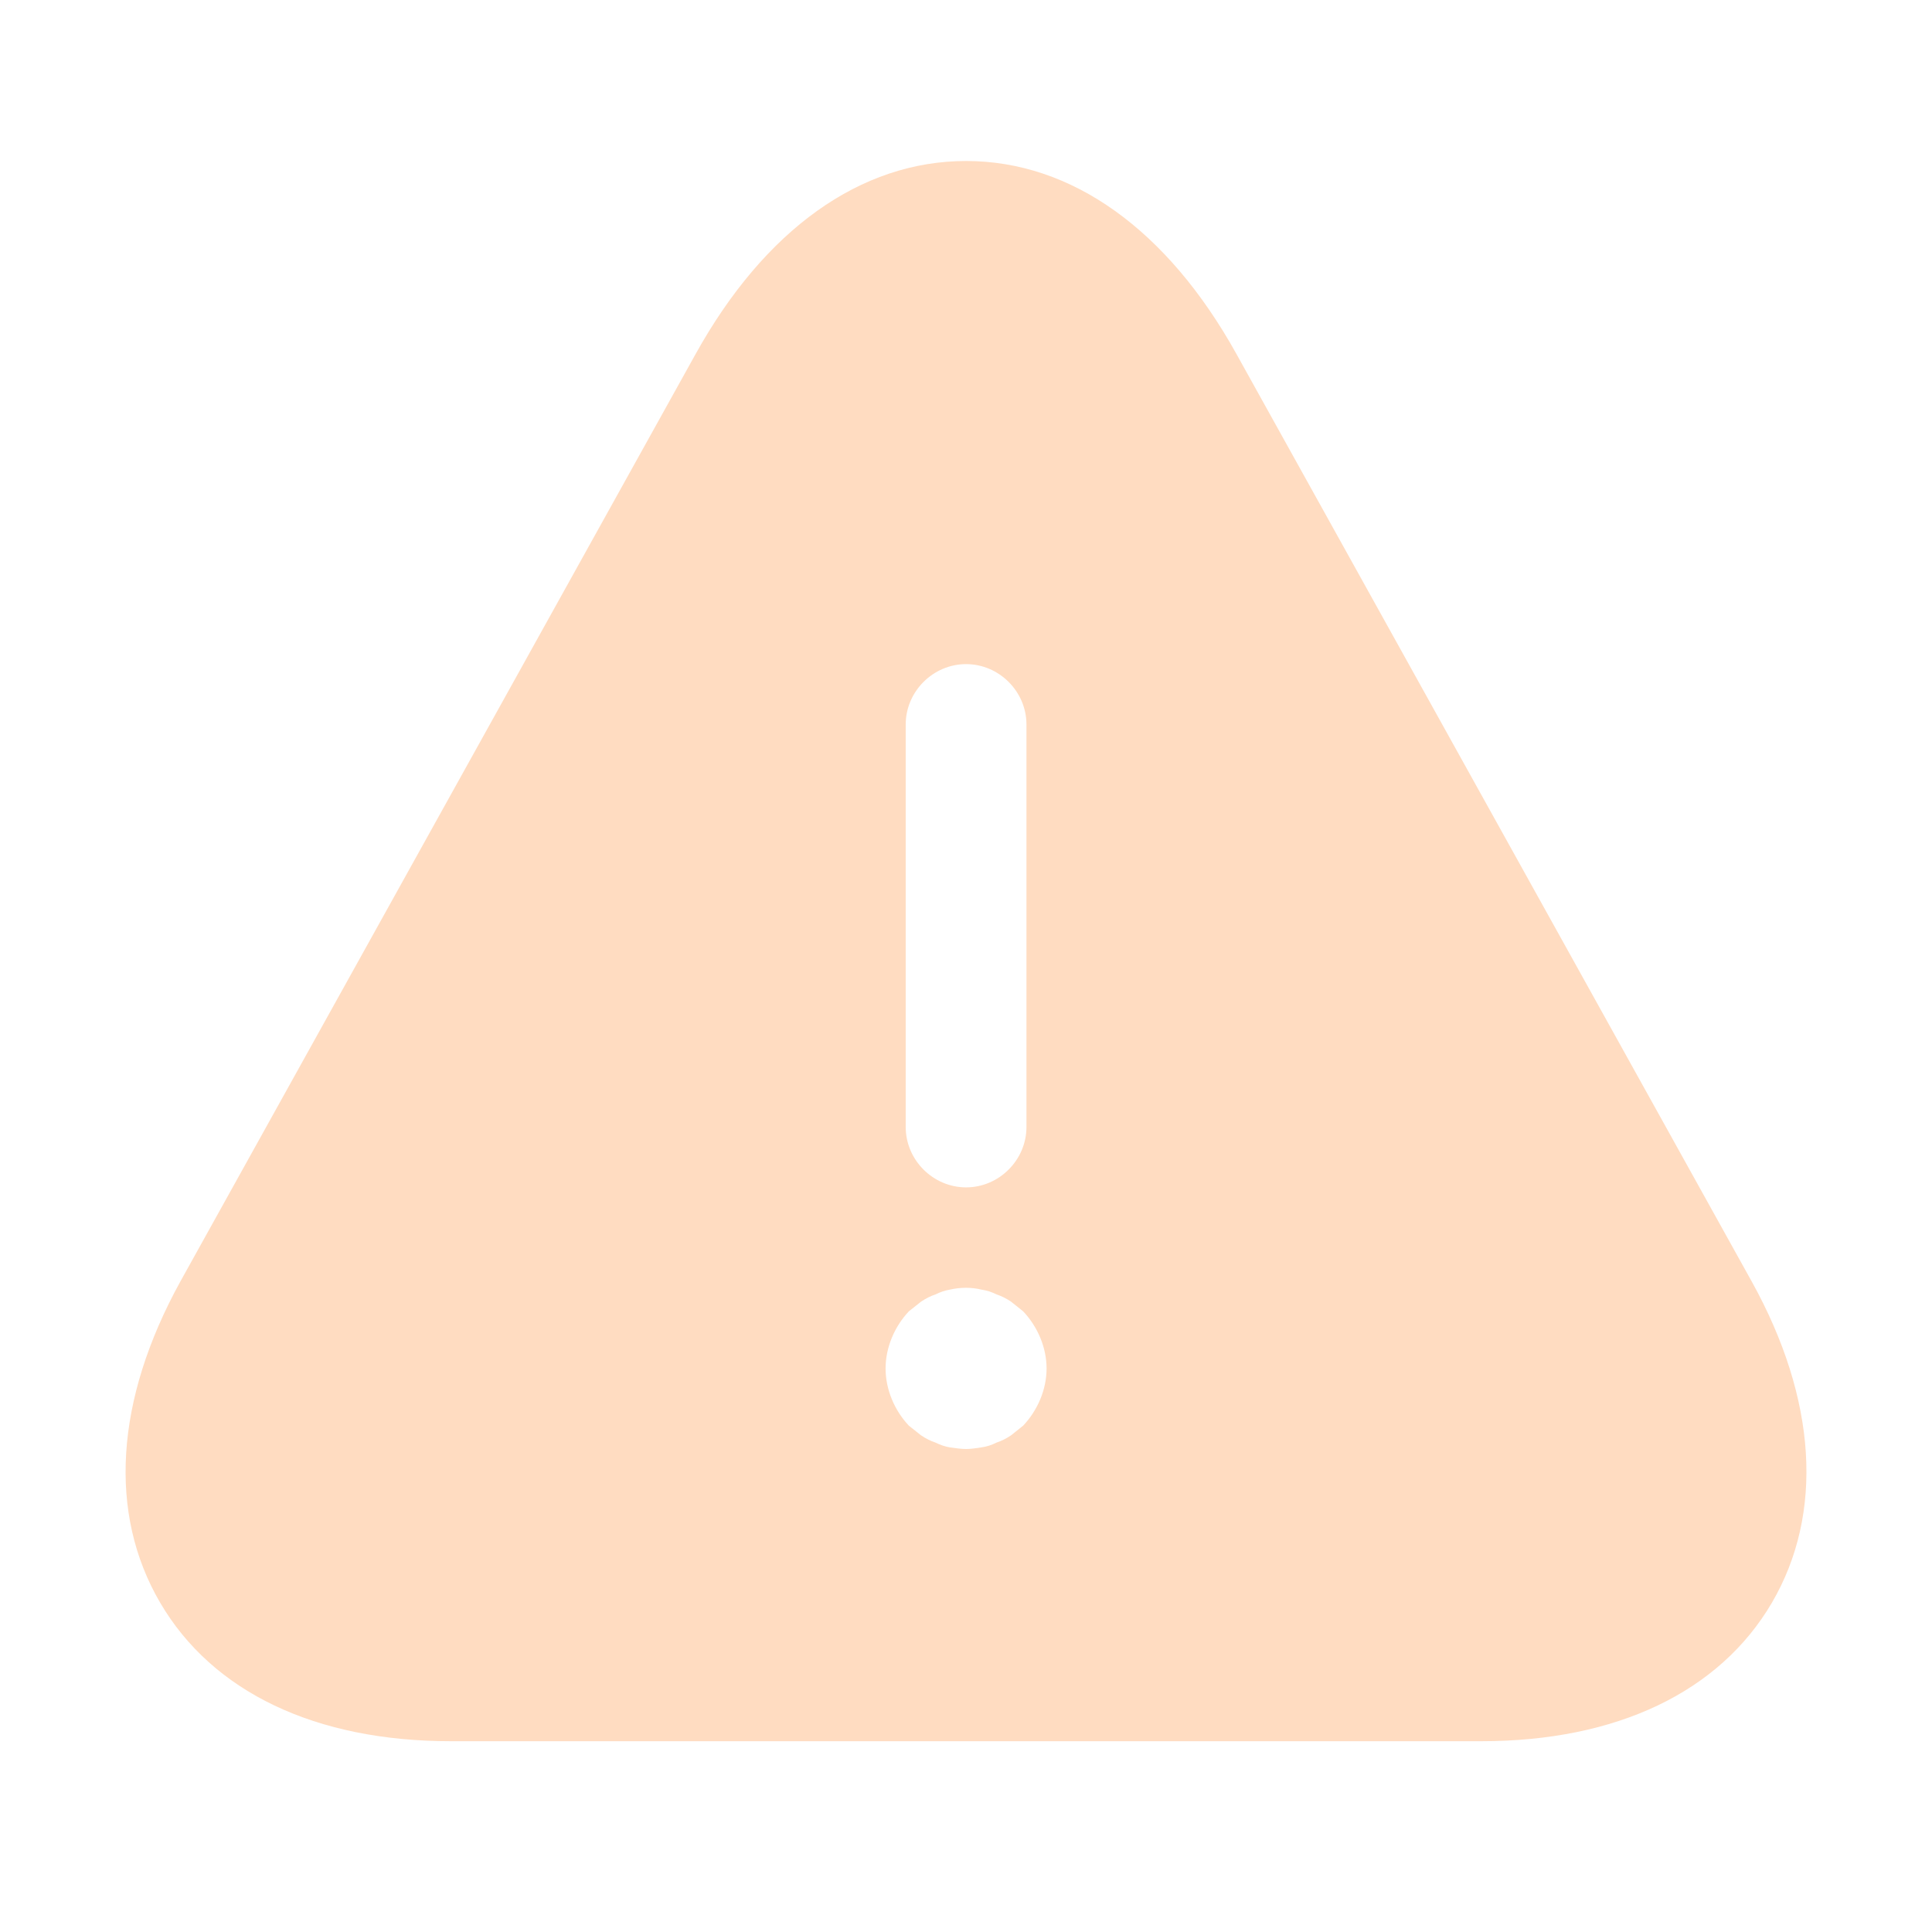
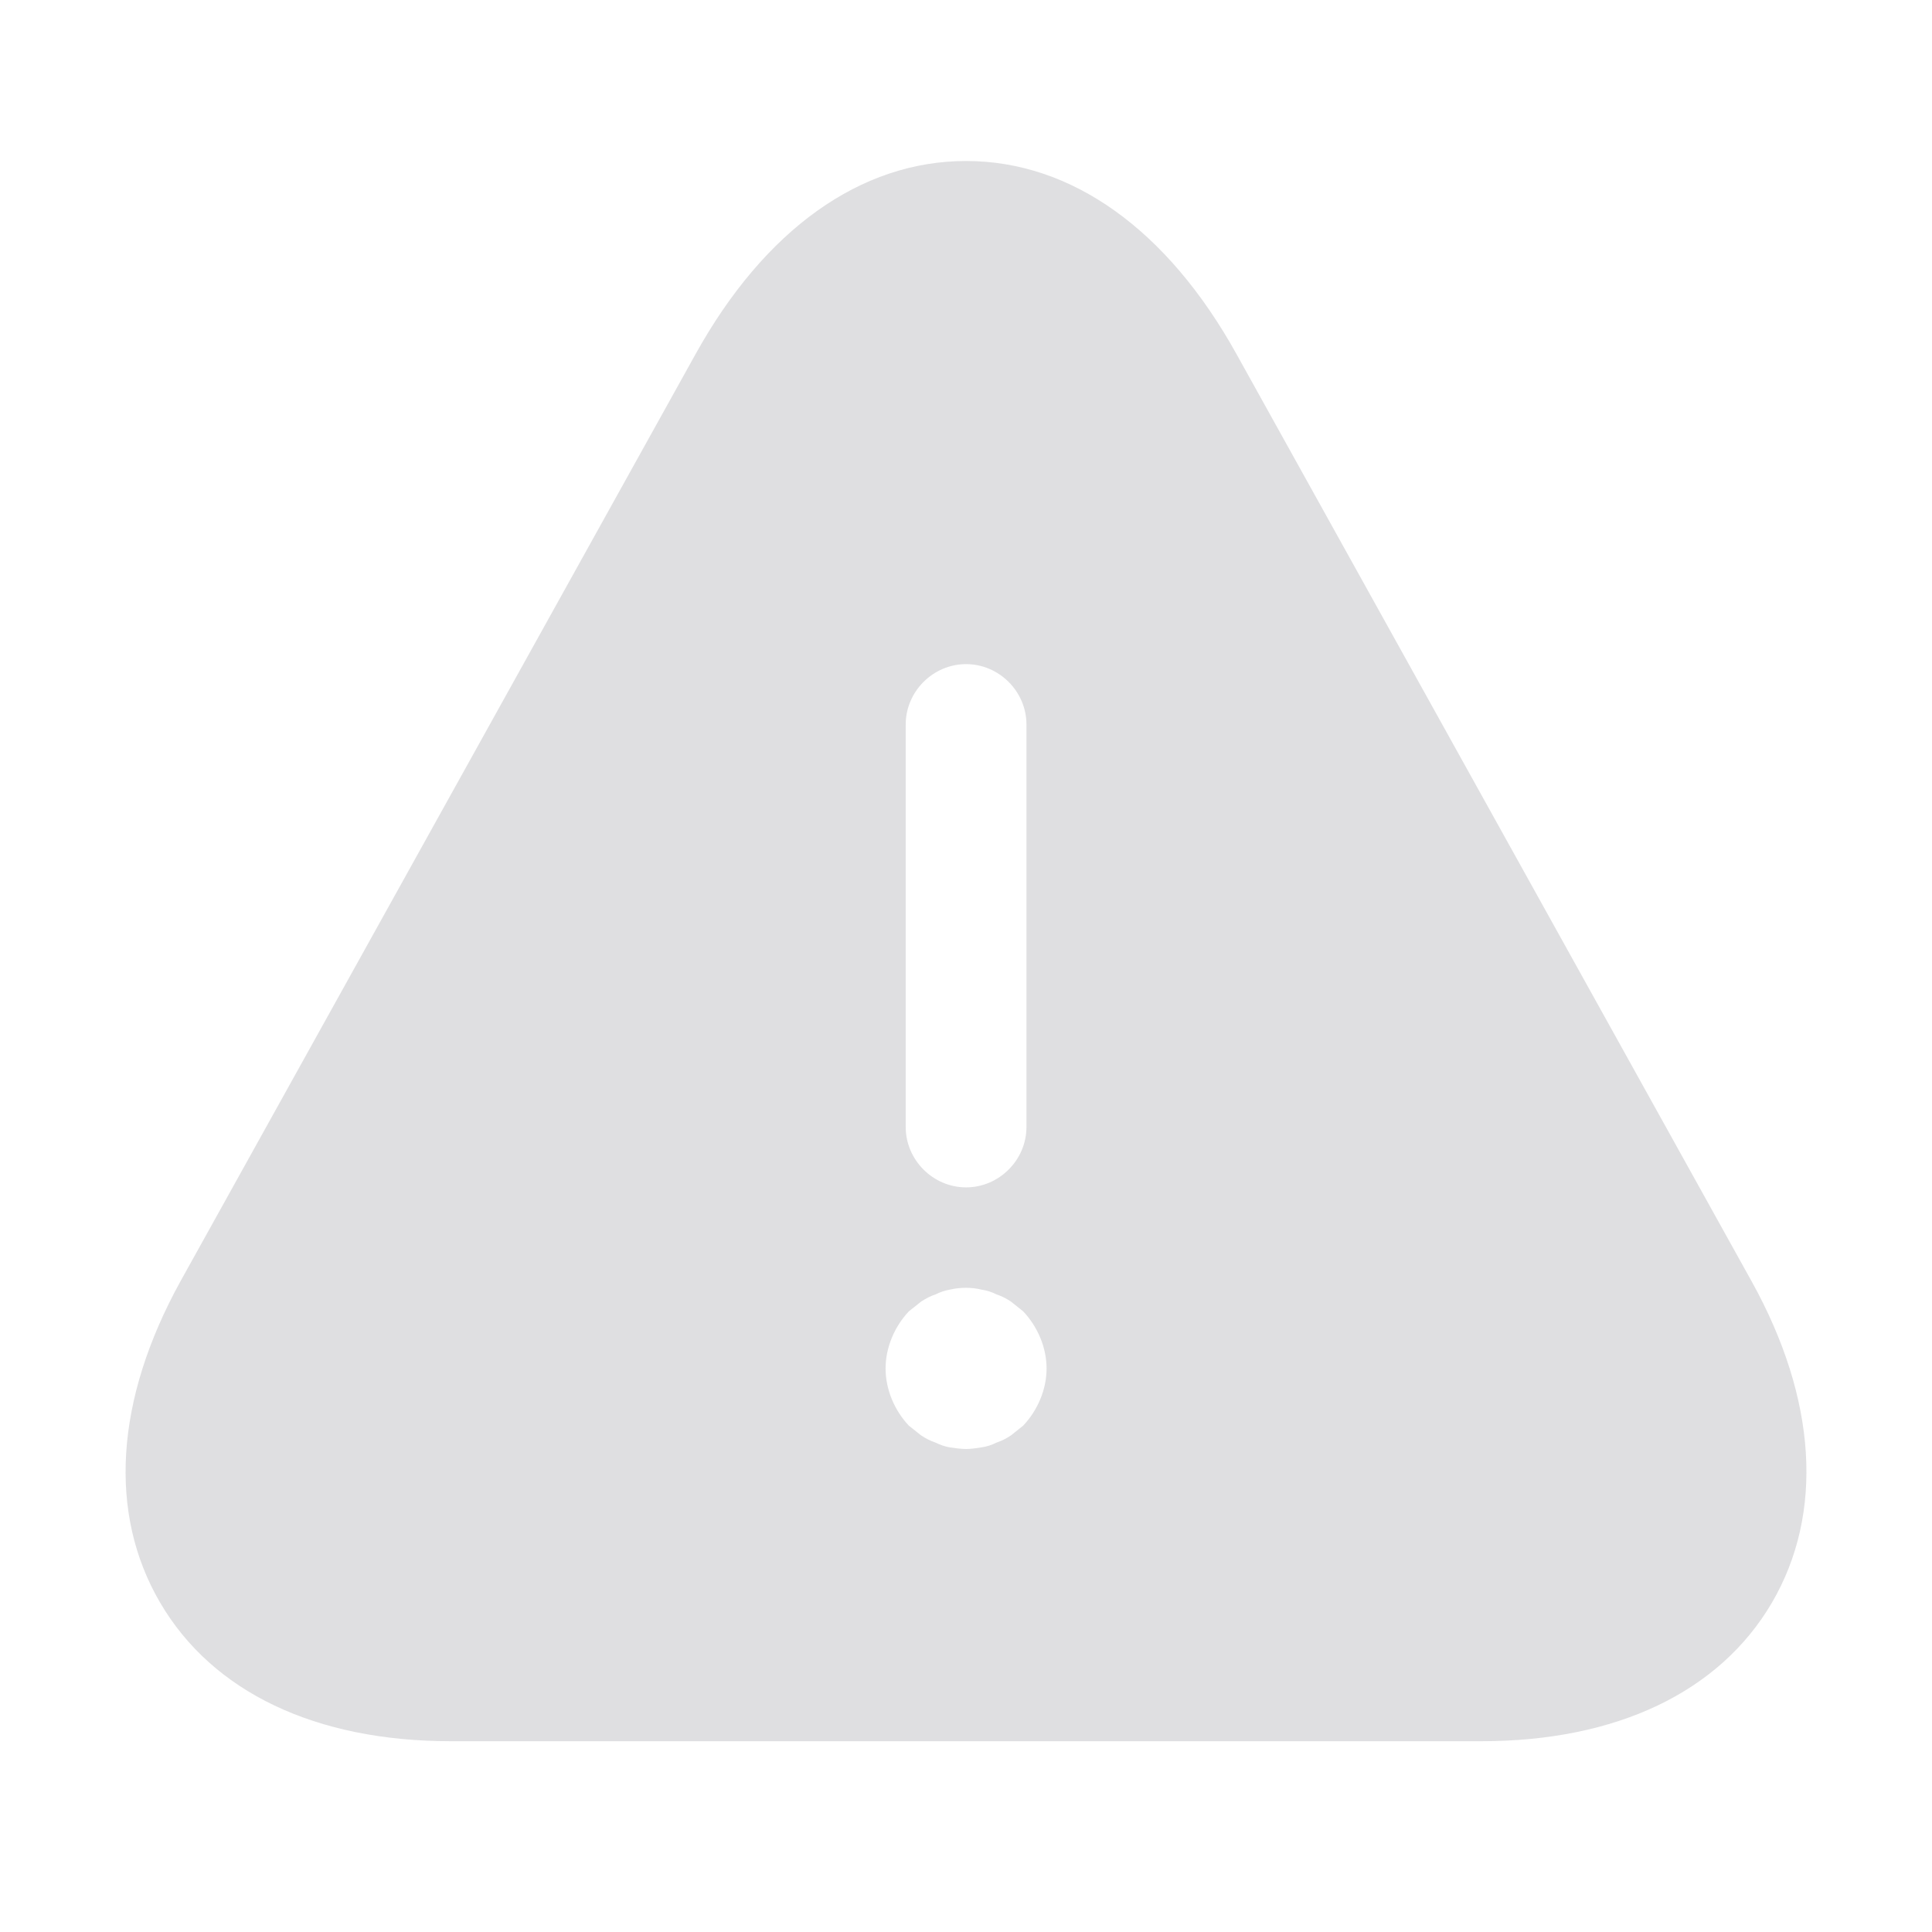
<svg xmlns="http://www.w3.org/2000/svg" width="24" height="24" viewBox="0 0 24 24" fill="none">
-   <path d="M21.761 15.92L15.361 4.4C14.501 2.85 13.31 2 12.001 2C10.691 2 9.5 2.85 8.64 4.4L2.24 15.92C1.43 17.39 1.34 18.8 1.99 19.91C2.64 21.02 3.92 21.63 5.6 21.63H18.401C20.081 21.63 21.36 21.02 22.011 19.91C22.66 18.8 22.57 17.38 21.761 15.92ZM11.251 9C11.251 8.59 11.591 8.25 12.001 8.25C12.411 8.25 12.751 8.59 12.751 9V14C12.751 14.41 12.411 14.75 12.001 14.75C11.591 14.75 11.251 14.41 11.251 14V9ZM12.71 17.71C12.661 17.75 12.611 17.79 12.56 17.83C12.501 17.87 12.441 17.9 12.38 17.92C12.32 17.95 12.261 17.97 12.191 17.98C12.13 17.99 12.06 18 12.001 18C11.941 18 11.87 17.99 11.8 17.98C11.741 17.97 11.681 17.95 11.62 17.92C11.56 17.9 11.501 17.87 11.441 17.83C11.39 17.79 11.341 17.75 11.29 17.71C11.111 17.52 11.001 17.26 11.001 17C11.001 16.74 11.111 16.48 11.29 16.29C11.341 16.25 11.39 16.21 11.441 16.17C11.501 16.13 11.56 16.1 11.62 16.08C11.681 16.05 11.741 16.03 11.8 16.02C11.931 15.99 12.07 15.99 12.191 16.02C12.261 16.03 12.32 16.05 12.38 16.08C12.441 16.1 12.501 16.13 12.56 16.17C12.611 16.21 12.661 16.25 12.71 16.29C12.89 16.48 13.001 16.74 13.001 17C13.001 17.26 12.89 17.52 12.71 17.71Z" fill="#FFDCC1" />
+   <path d="M21.761 15.92L15.361 4.4C14.501 2.85 13.31 2 12.001 2C10.691 2 9.5 2.85 8.64 4.4L2.24 15.92C1.43 17.39 1.34 18.8 1.99 19.91C2.64 21.02 3.92 21.63 5.6 21.63H18.401C20.081 21.63 21.36 21.02 22.011 19.91C22.66 18.8 22.57 17.38 21.761 15.92ZM11.251 9C11.251 8.59 11.591 8.25 12.001 8.25C12.411 8.25 12.751 8.59 12.751 9V14C12.751 14.41 12.411 14.75 12.001 14.75C11.591 14.75 11.251 14.41 11.251 14V9ZM12.71 17.71C12.661 17.75 12.611 17.79 12.56 17.83C12.501 17.87 12.441 17.9 12.38 17.92C12.32 17.95 12.261 17.97 12.191 17.98C12.13 17.99 12.06 18 12.001 18C11.941 18 11.87 17.99 11.8 17.98C11.741 17.97 11.681 17.95 11.62 17.92C11.56 17.9 11.501 17.87 11.441 17.83C11.39 17.79 11.341 17.75 11.29 17.71C11.111 17.52 11.001 17.26 11.001 17C11.001 16.74 11.111 16.48 11.29 16.29C11.341 16.25 11.39 16.21 11.441 16.17C11.501 16.13 11.56 16.1 11.62 16.08C11.681 16.05 11.741 16.03 11.8 16.02C11.931 15.99 12.07 15.99 12.191 16.02C12.261 16.03 12.32 16.05 12.38 16.08C12.441 16.1 12.501 16.13 12.56 16.17C12.611 16.21 12.661 16.25 12.71 16.29C12.89 16.48 13.001 16.74 13.001 17C13.001 17.26 12.89 17.52 12.71 17.71Z" fill="#DFDFE1" />
</svg>
